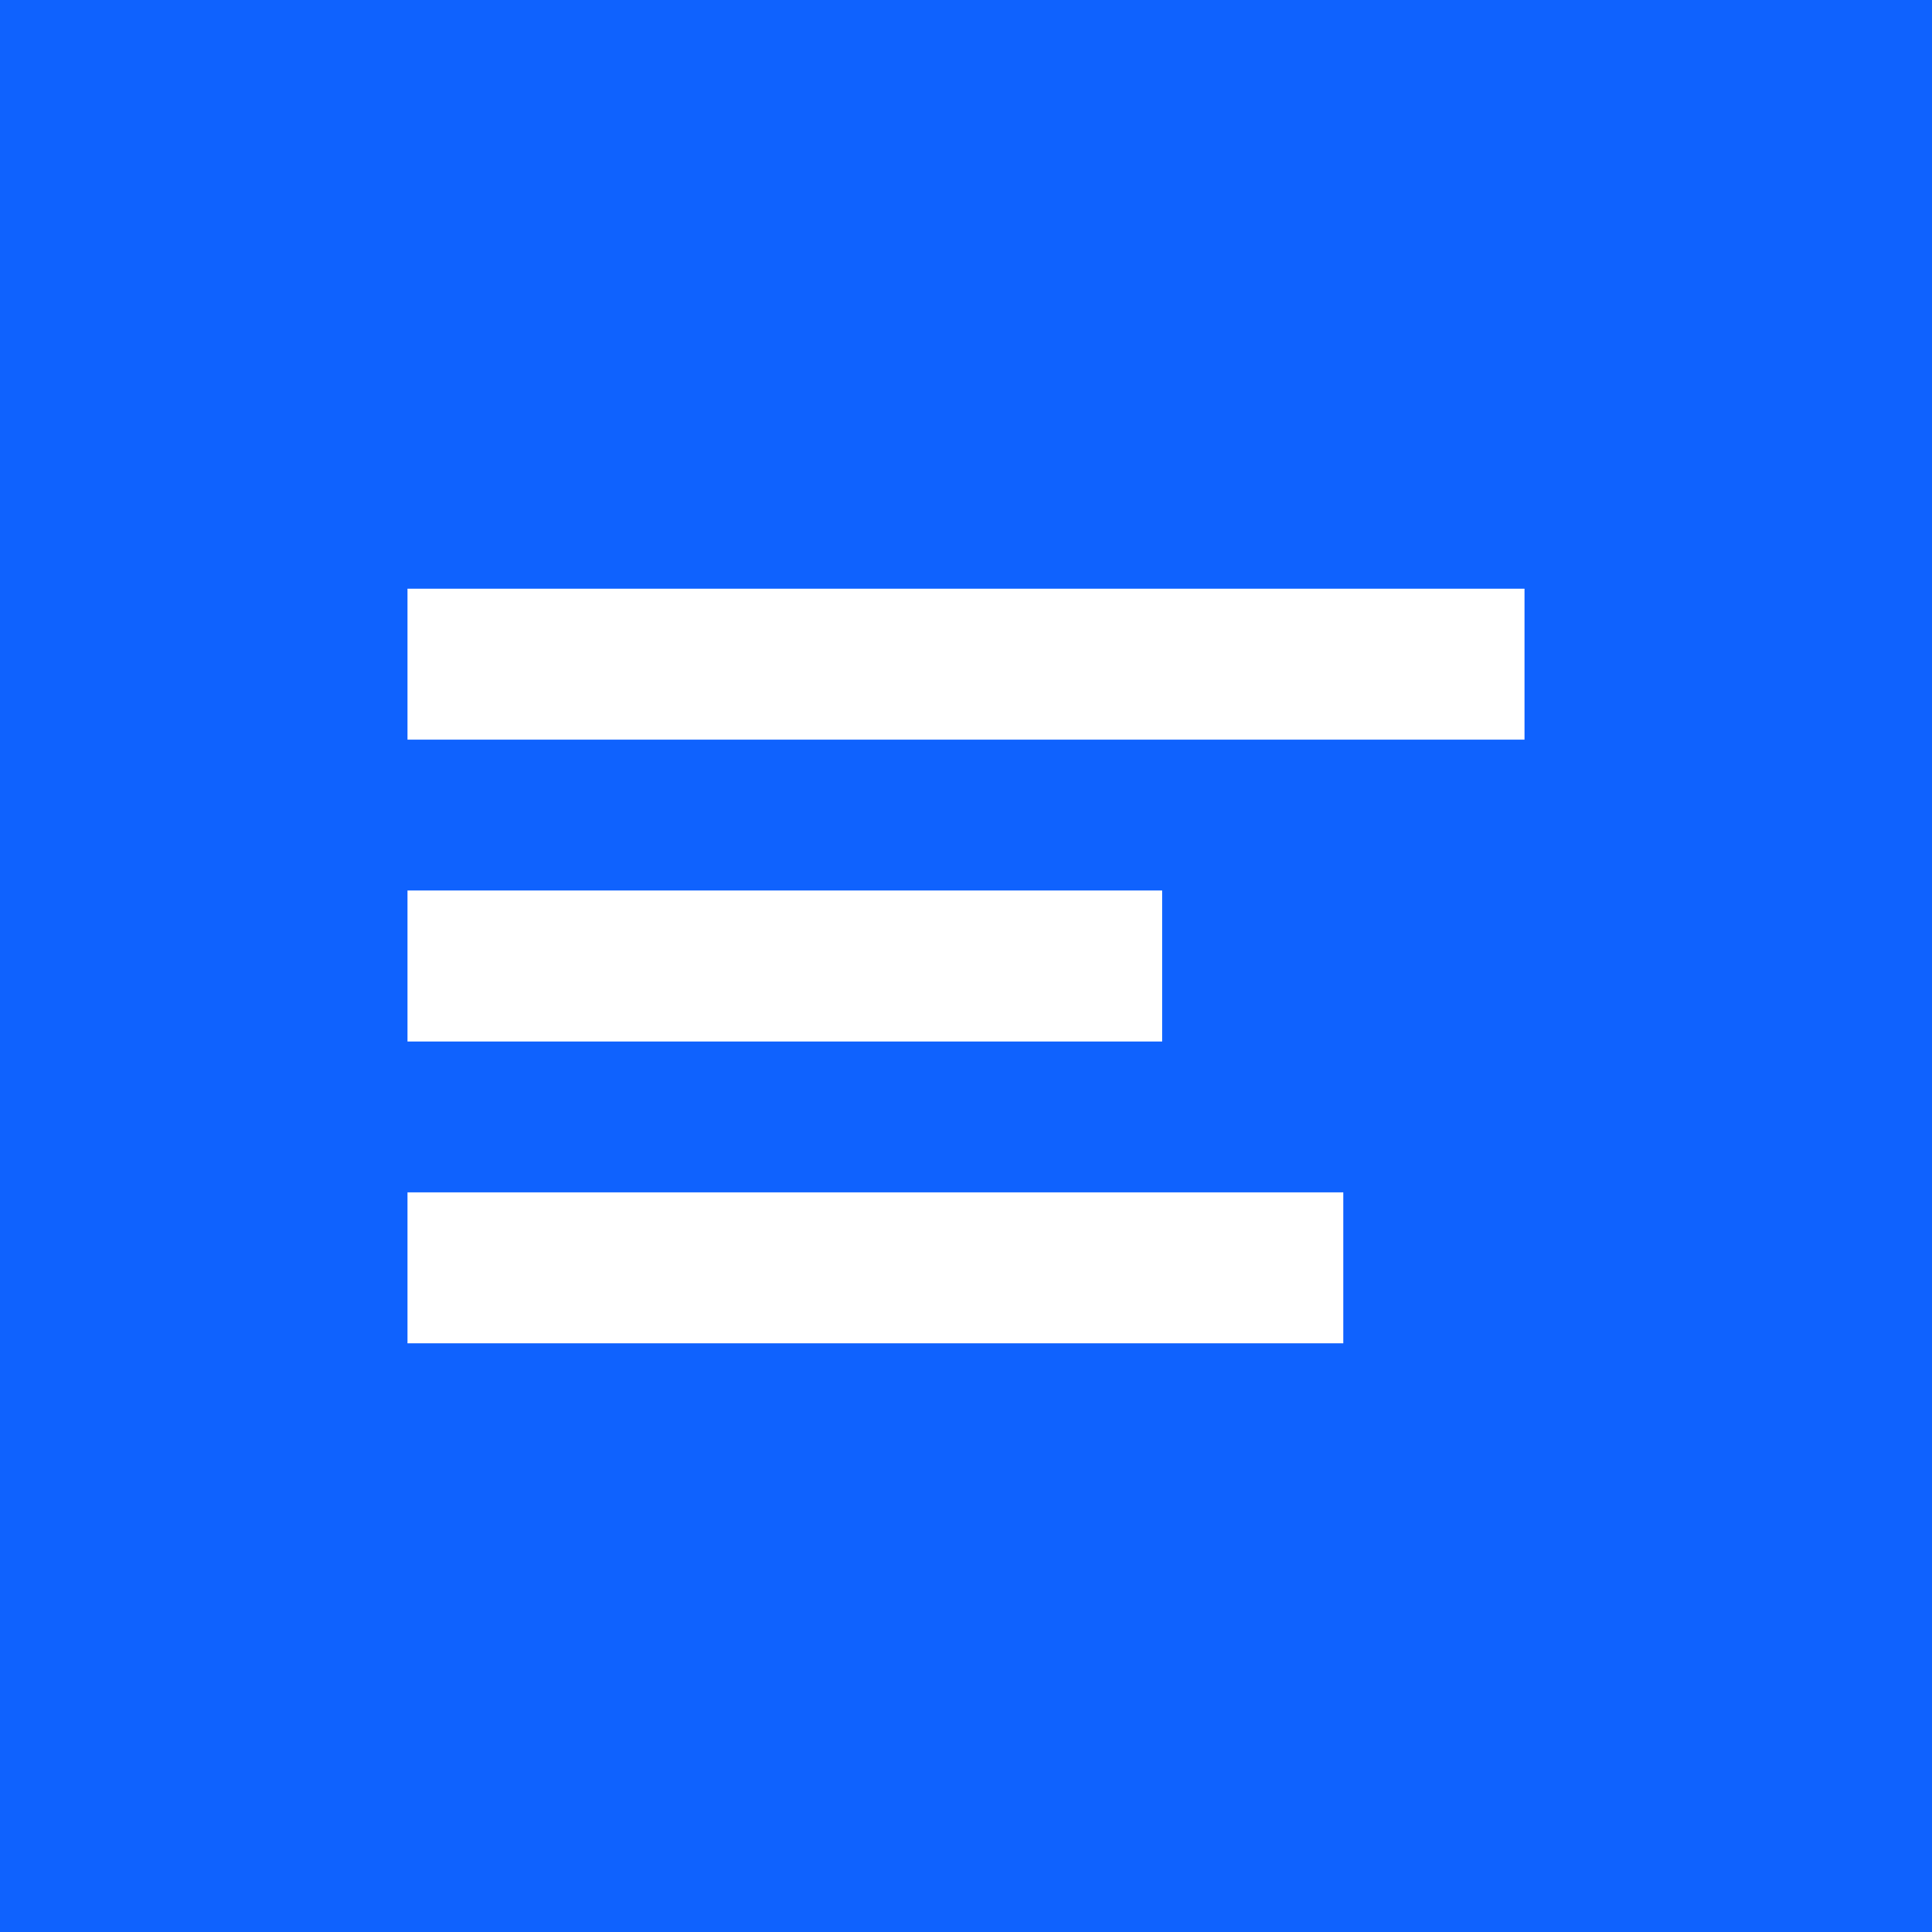
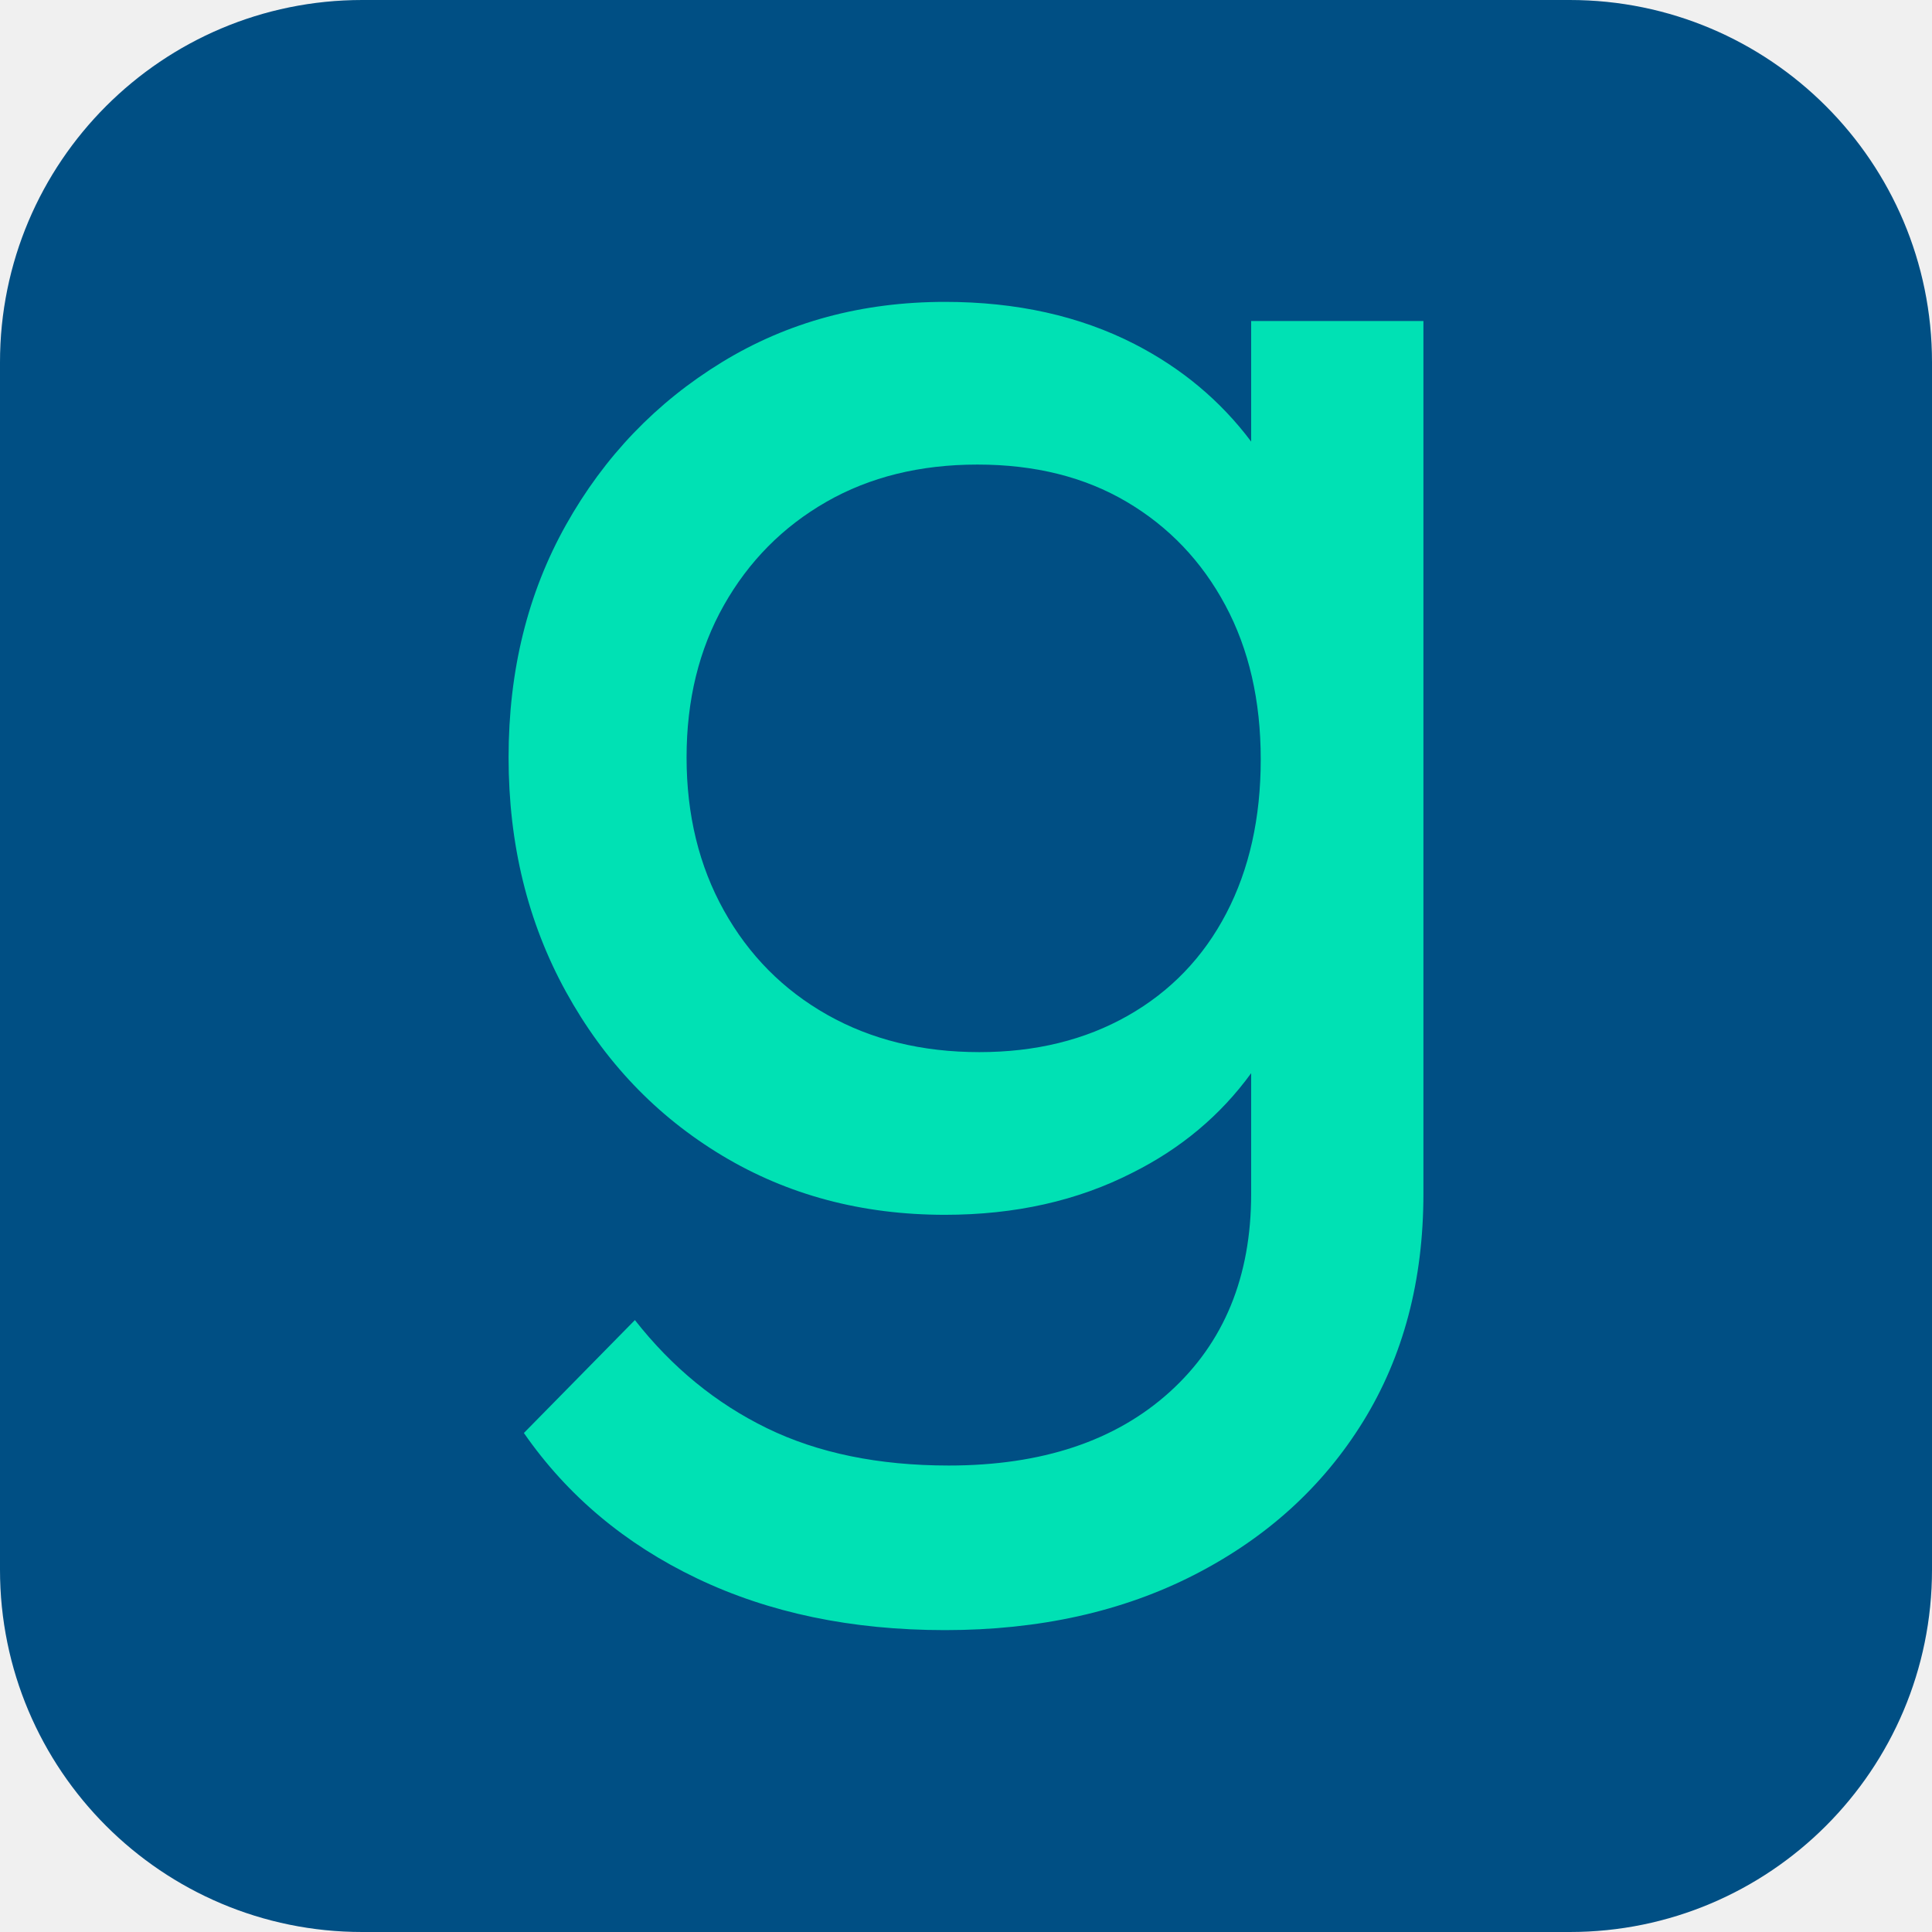
<svg xmlns="http://www.w3.org/2000/svg" viewBox="0 0 32 32">
-   <rect width="32" height="32" fill="#0f62fe" />
-   <path d="M8 11h16M8 16h10M8 21h13" stroke="#fff" stroke-width="2.5" stroke-linecap="square" />
+   <rect width="32" height="32" rx="6" fill="#004f84" />
+   <path fill="#00e1b4" transform="translate(16 16) scale(0.0317 -0.0317) translate(-274 -138)" d="M263 -209Q190 -209 133.5 -182.0Q77 -155 43 -106L101 -47Q130 -84 170.0 -103.5Q210 -123 265 -123Q338 -123 380.5 -84.5Q423 -46 423 19V82Q399 49 361 30Q318 8 263 8Q198 8 146.5 39.0Q95 70 65.0 124.5Q35 179 35.0 247.0Q35 315 65.0 368.5Q95 422 146.5 453.5Q198 485 263 485Q319 485 362 463Q399 444 423 412V475H513V19Q513 -49 481.5 -100.0Q450 -151 393.5 -180.0Q337 -209 263 -209ZM281 93Q325 93 358.5 112.0Q392 131 410.0 165.5Q428 200 428.0 246.0Q428 292 409.5 326.5Q391 361 358.0 380.5Q325 400 280.0 400.0Q235 400 201.0 380.5Q167 361 147.5 326.5Q128 292 128.0 247.0Q128 202 147.5 167.0Q167 132 201.5 112.5Q236 93 281 93Z" />
</svg>
